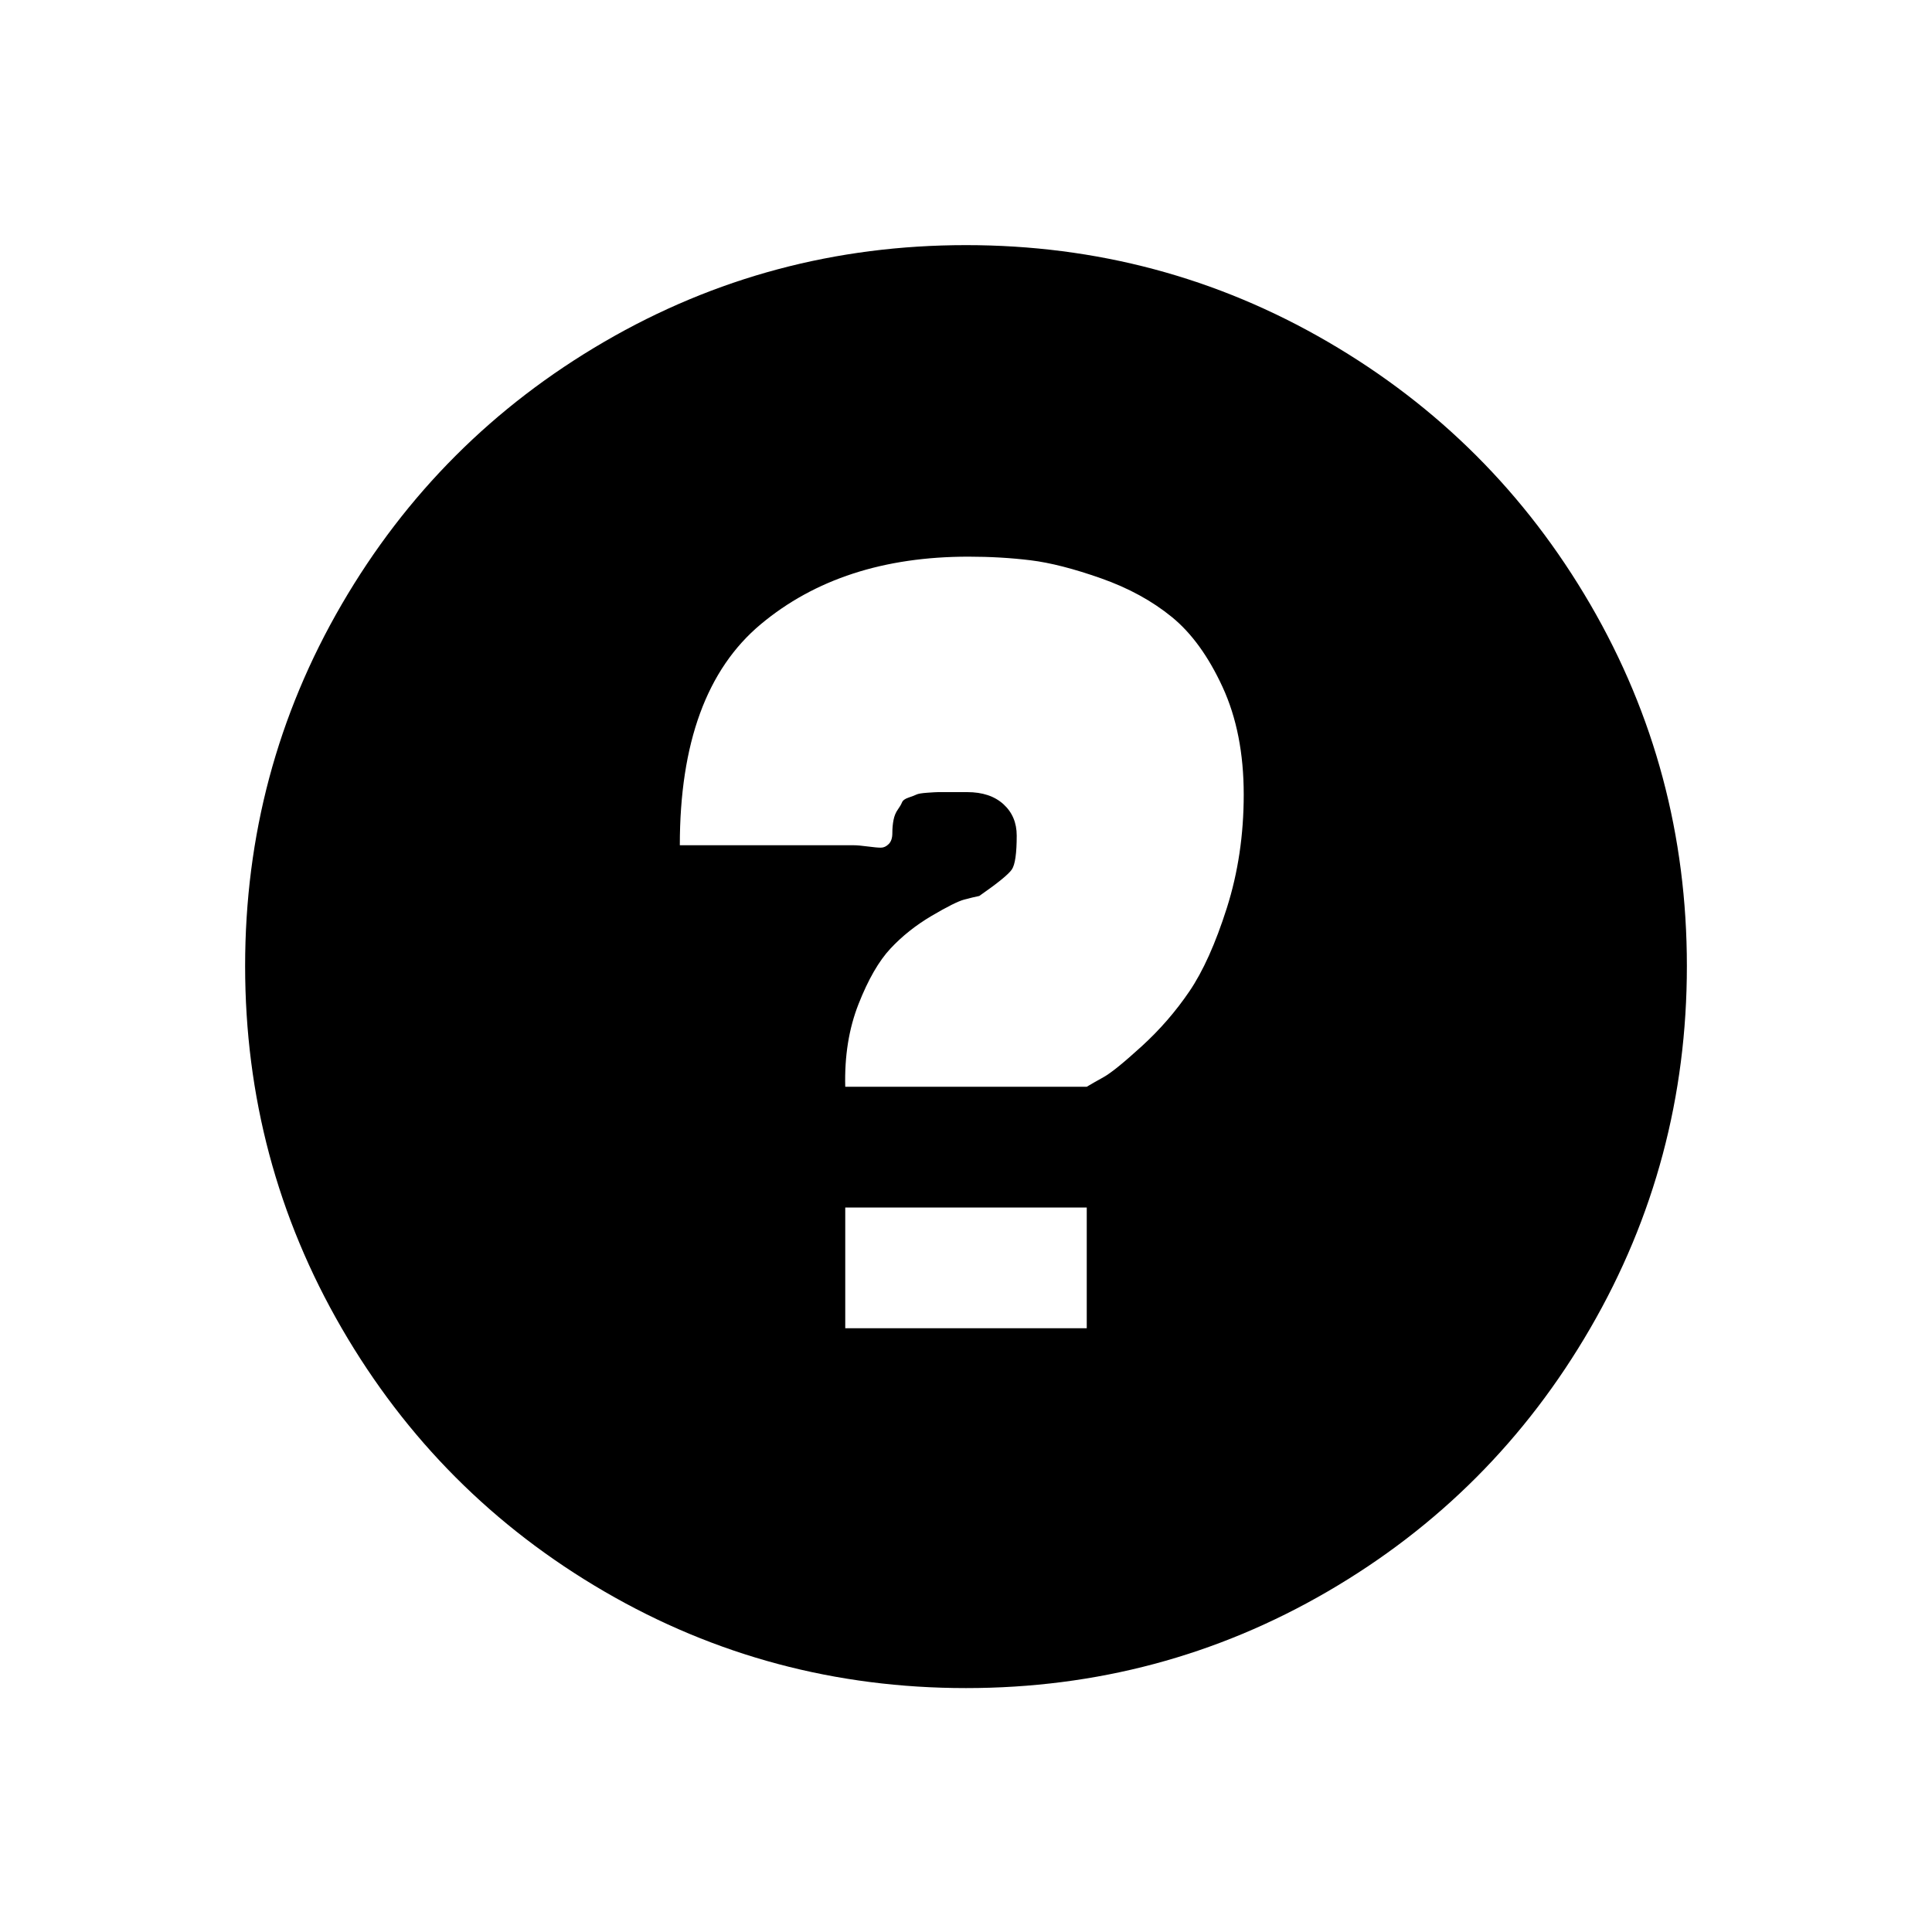
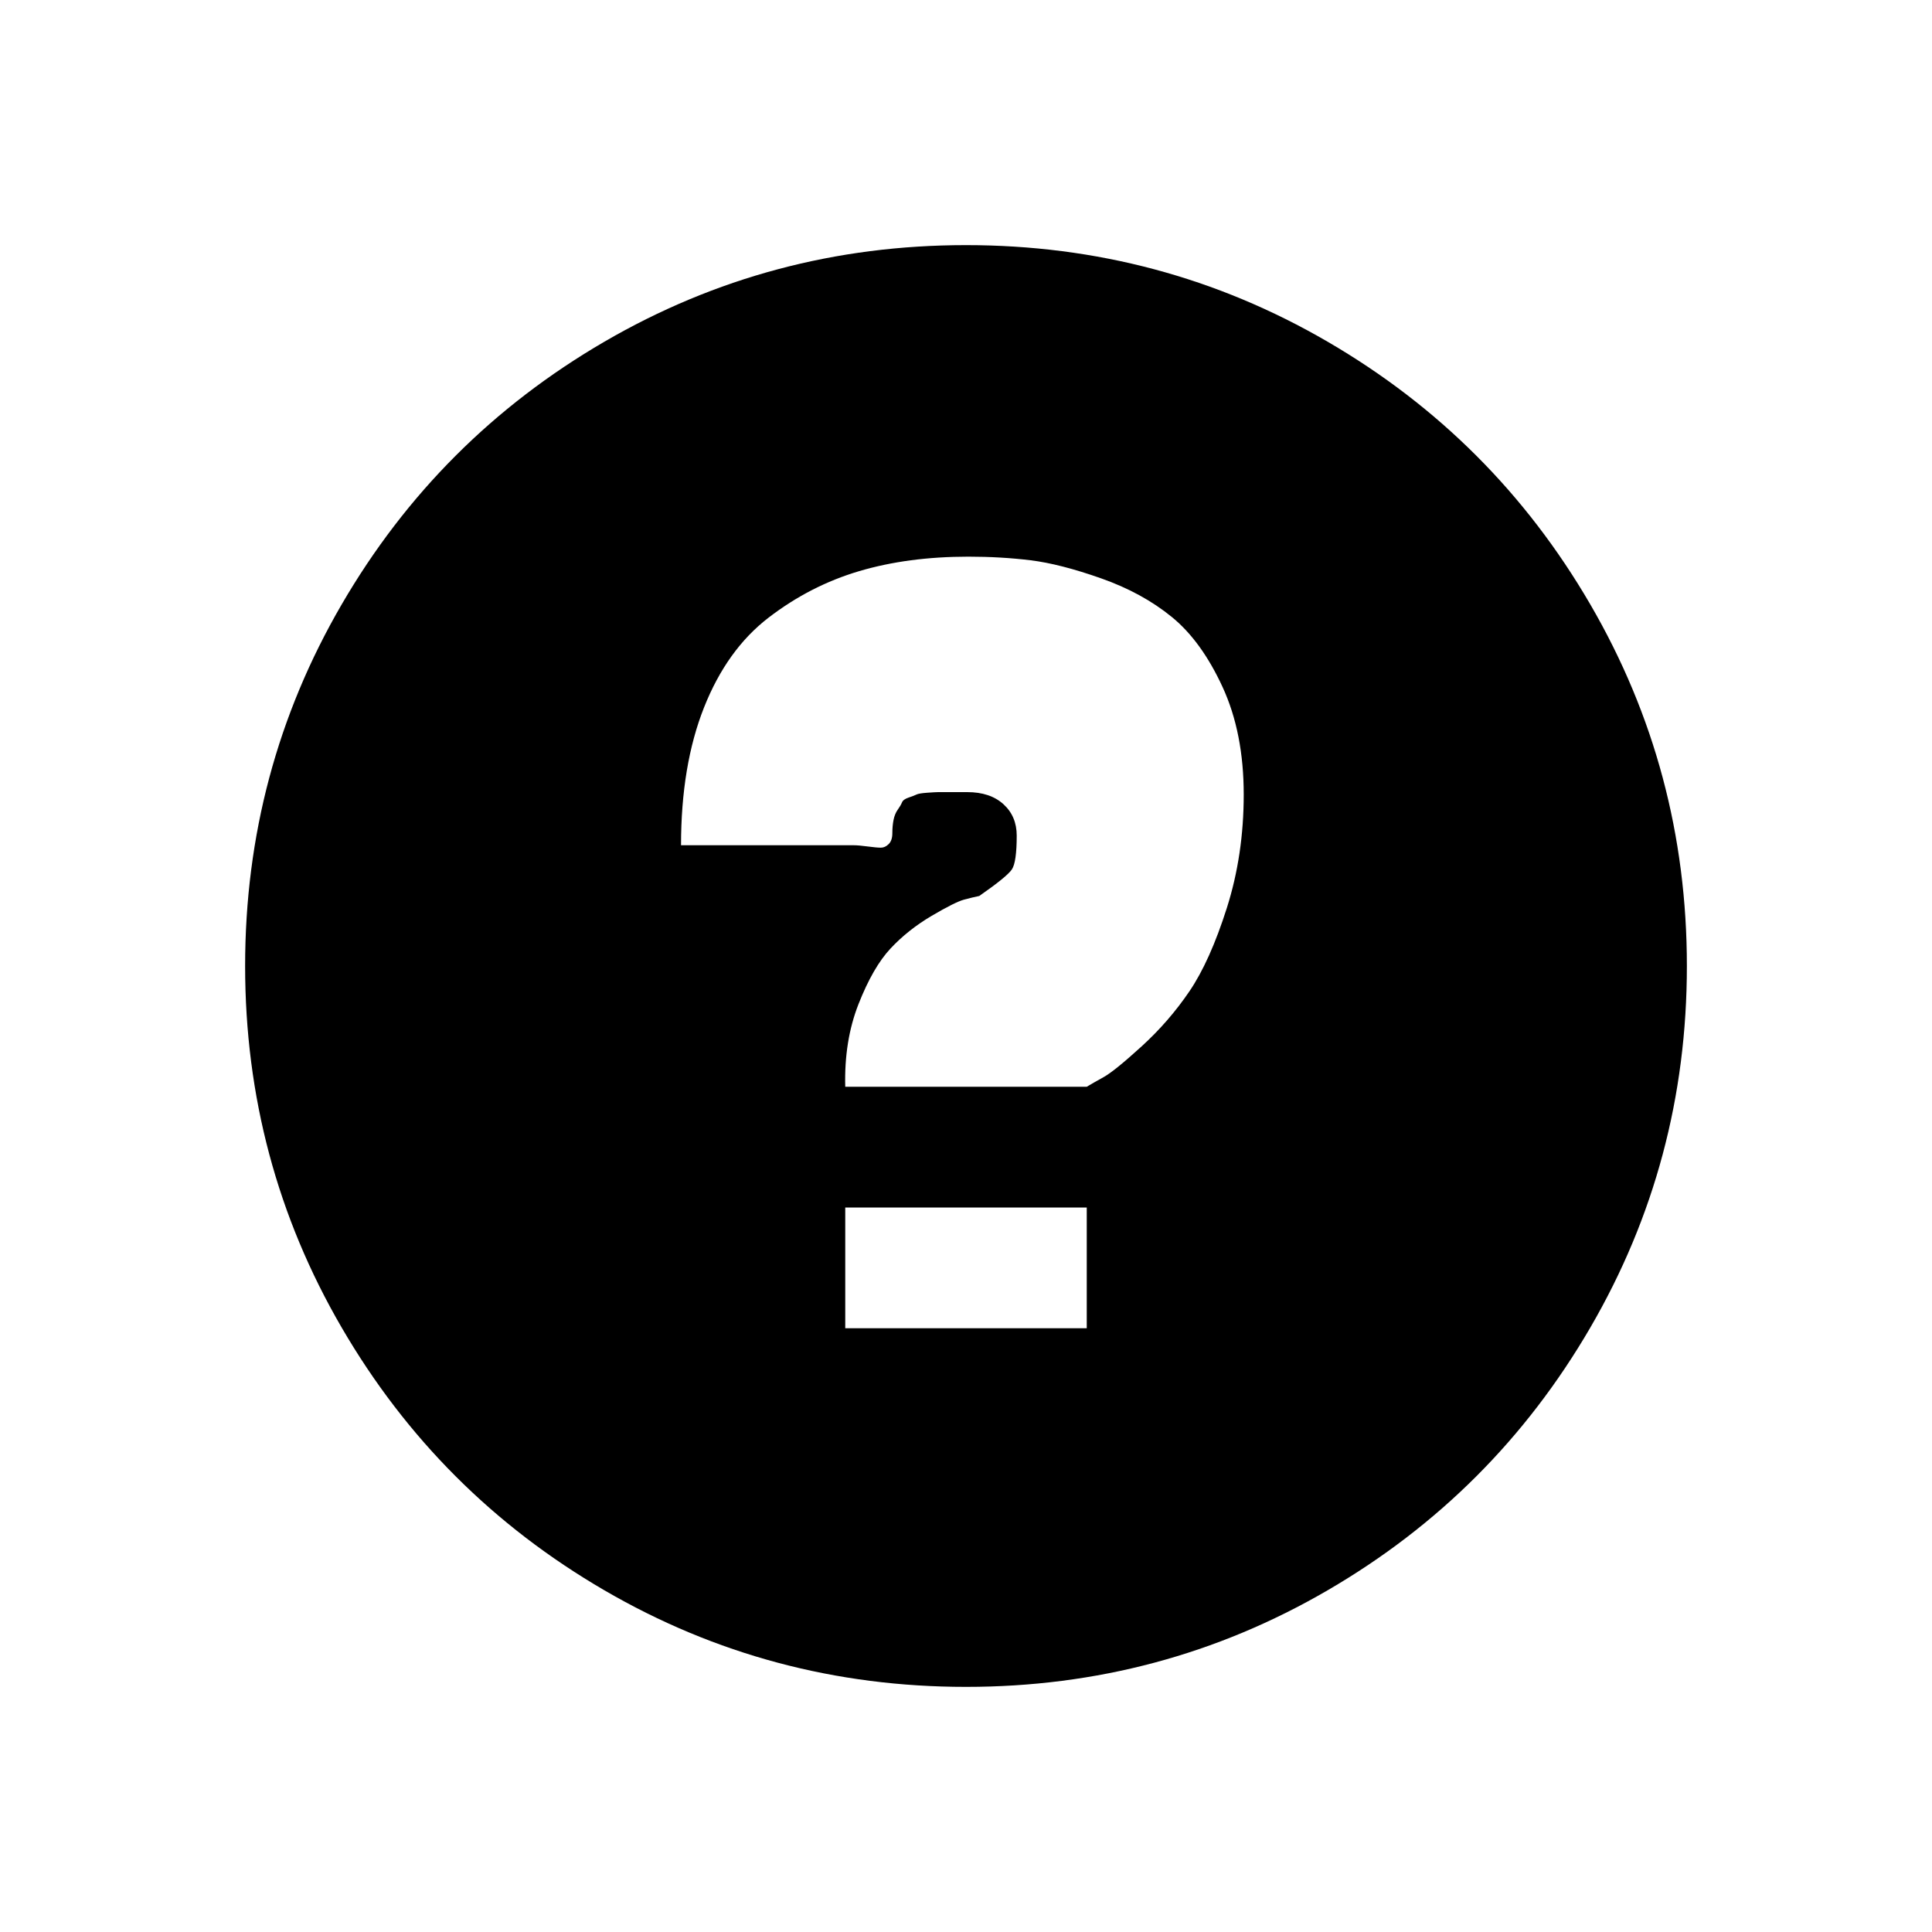
<svg xmlns="http://www.w3.org/2000/svg" version="1.1" width="1600" height="1600" xml:space="preserve">
  <g transform="translate(200, 1400) scale(1, -1)">
-     <path id="question-sign" d="M3 600q0 162 80 299.5t217.5 217.5t299.5 80t299.5 -80t217.5 -217.5t80 -299.5t-80 -300t-217.5 -218t-299.5 -80t-299.5 80t-217.5 218t-80 300zM363 700h144q4 0 11.5 -1t11 -1t6.5 3t3 9t1 11t3.5 8.5t3.5 6t5.5 4t6.5 2.5t9 1.5t9 0.5h11.5h12.5q19 0 30 -10t11 -26 q0 -22 -4 -28t-27 -22q-5 -1 -12.5 -3t-27 -13.5t-34 -27t-26.5 -46t-11 -68.5h200q5 3 14 8t31.5 25.5t39.5 45.5t31 69t14 94q0 51 -17.5 89t-42 58t-58.5 32t-58.5 15t-51.5 3q-105 0 -172 -56t-67 -183zM500 300h200v100h-200v-100z" />
+     <path id="question-sign" d="M3 600q0 162 80 299.5t217.5 217.5t299.5 80t299.5 -80t217.5 -217.5t80 -299.5t-80 -299.5t-217.5 -217.5t-299.5 -80t-299.5 80t-217.5 217.5t-80 299.5zM364 700h143q4 0 11.5 -1t11 -1t6.5 3t3 9t1 11t3.5 8.5t3.5 6t5.5 4t6.5 2.5t9 1.5t9 0.5h11.5h12.5 q19 0 30 -10t11 -26q0 -22 -4 -28t-27 -22q-5 -1 -12.5 -3t-27 -13.5t-34 -27t-26.5 -46t-11 -68.5h200q5 3 14 8t31.5 25.5t39.5 45.5t31 69t14 94q0 51 -17.5 89t-42 58t-58.5 32t-58.5 15t-51.5 3q-50 0 -90.5 -12t-75 -38.5t-53.5 -74.5t-19 -114zM500 300h200v100h-200 v-100z" />
  </g>
</svg>
